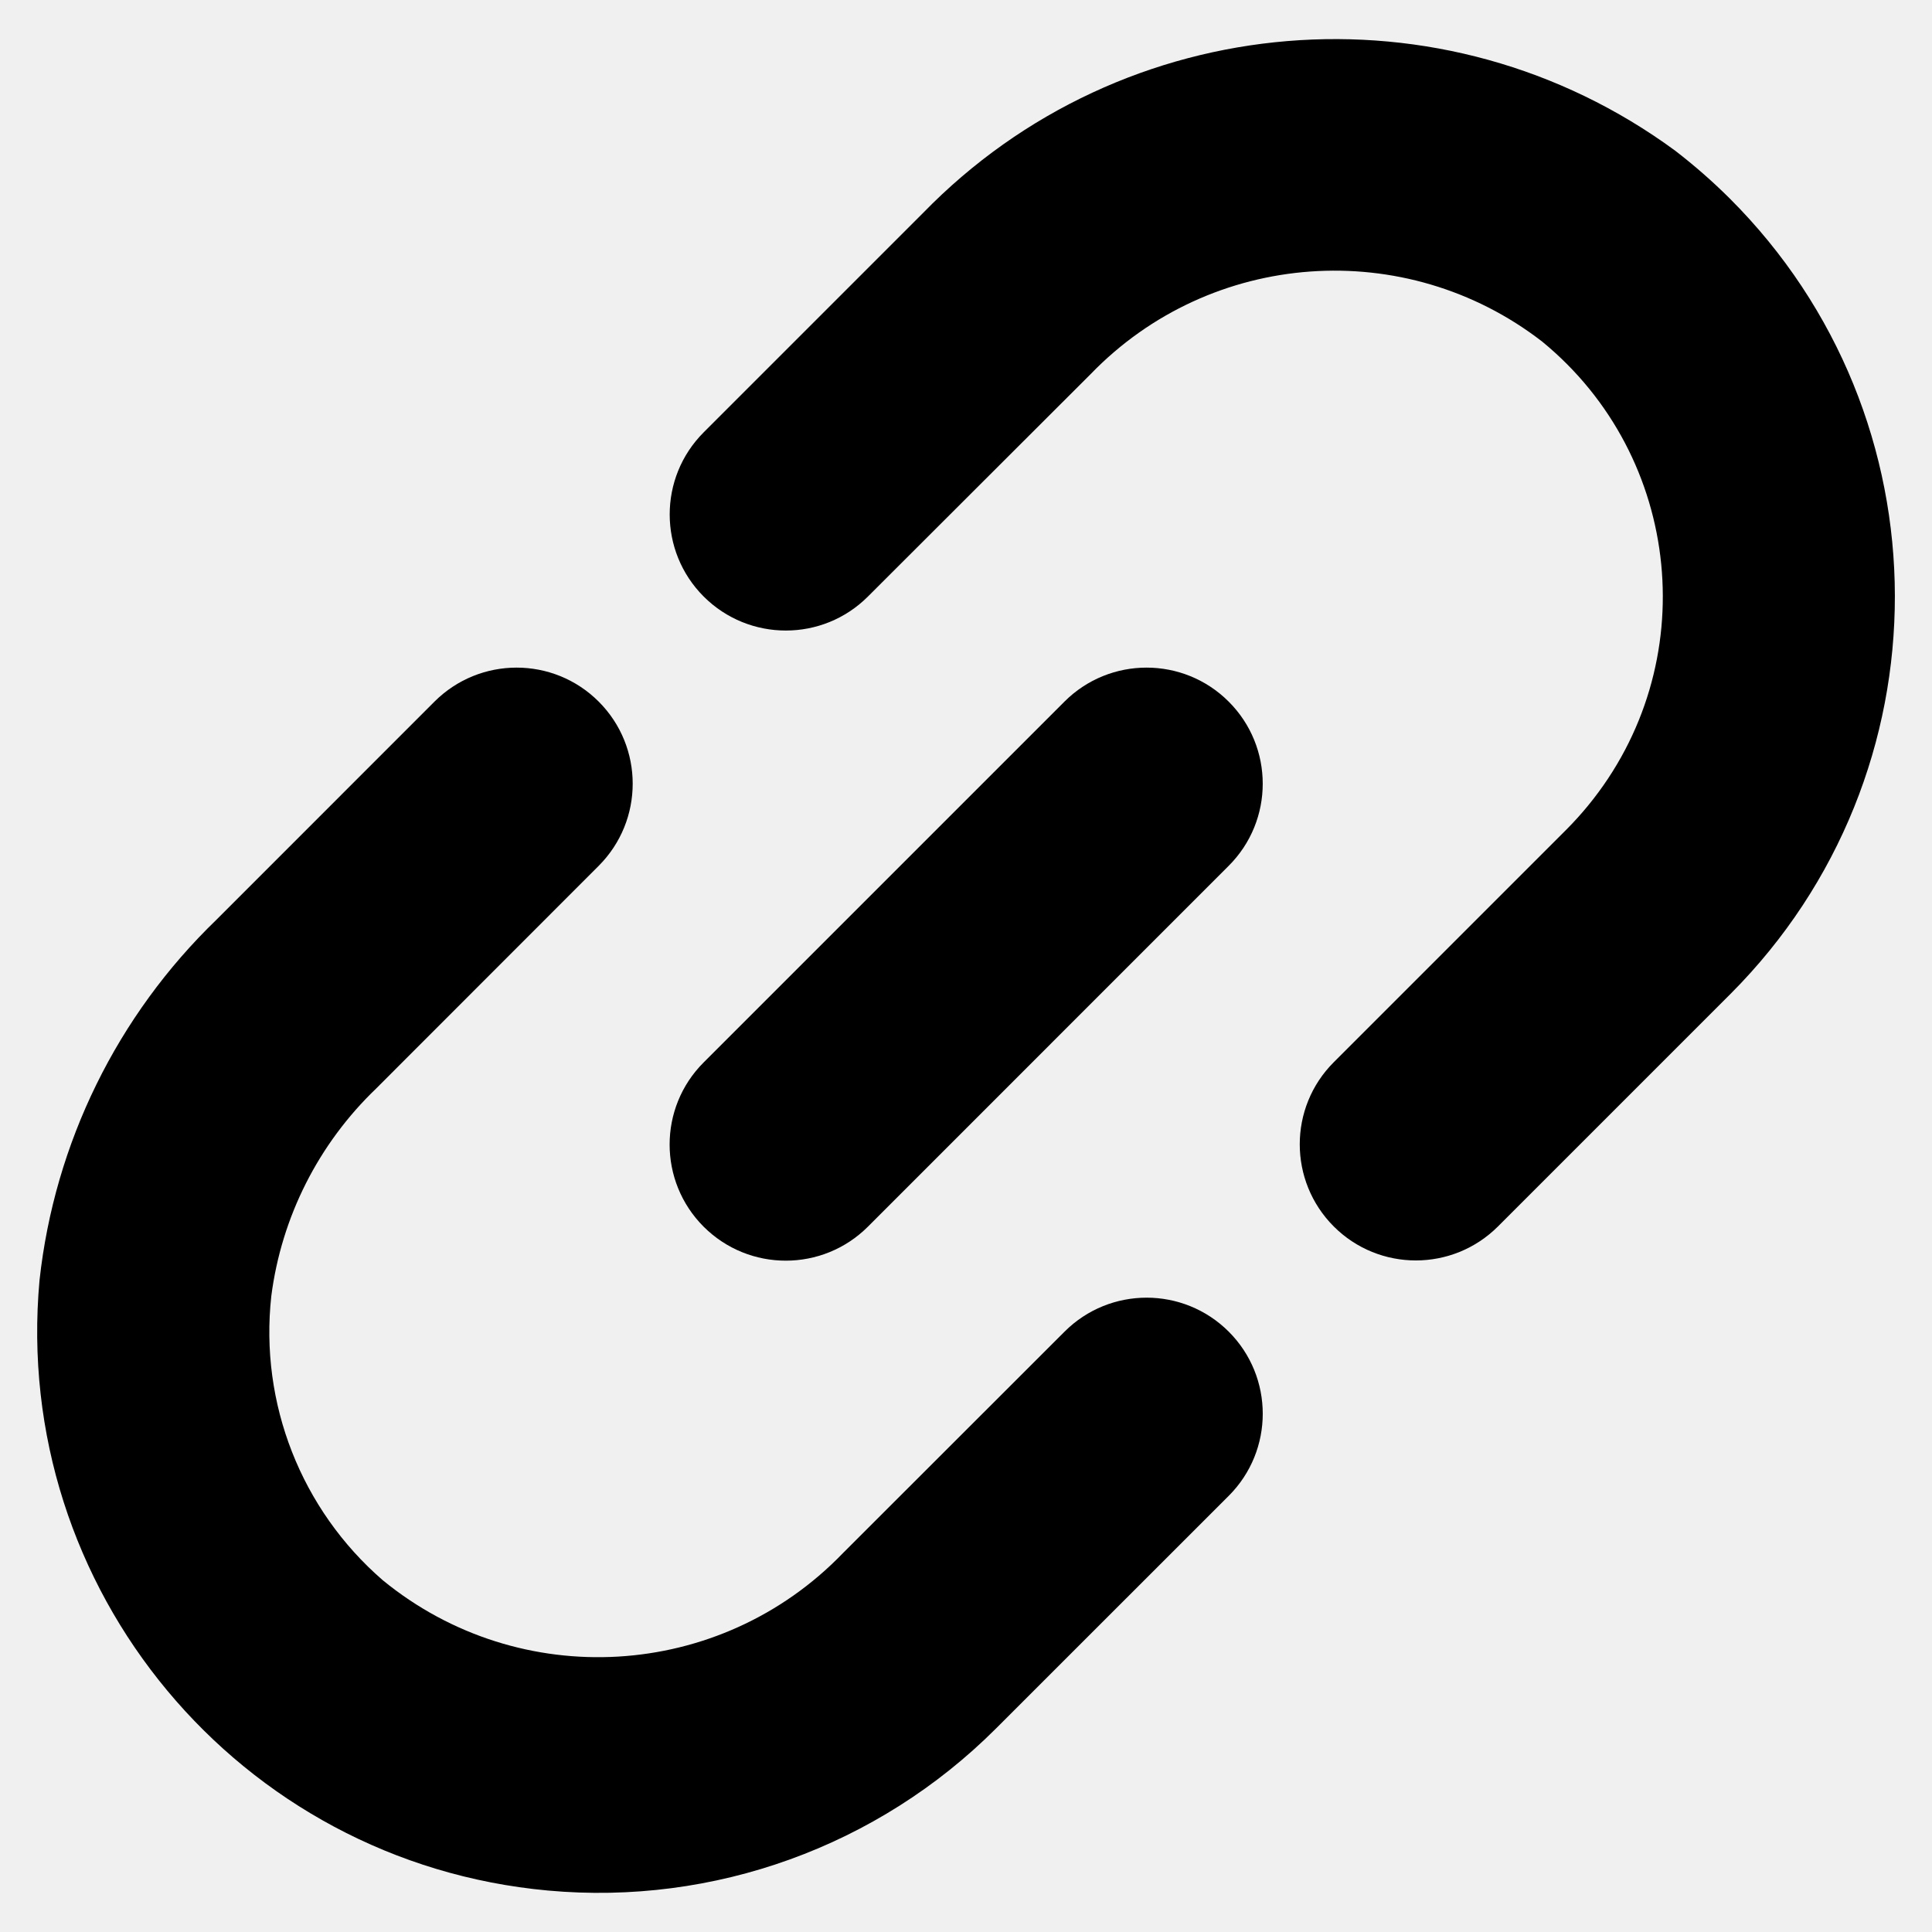
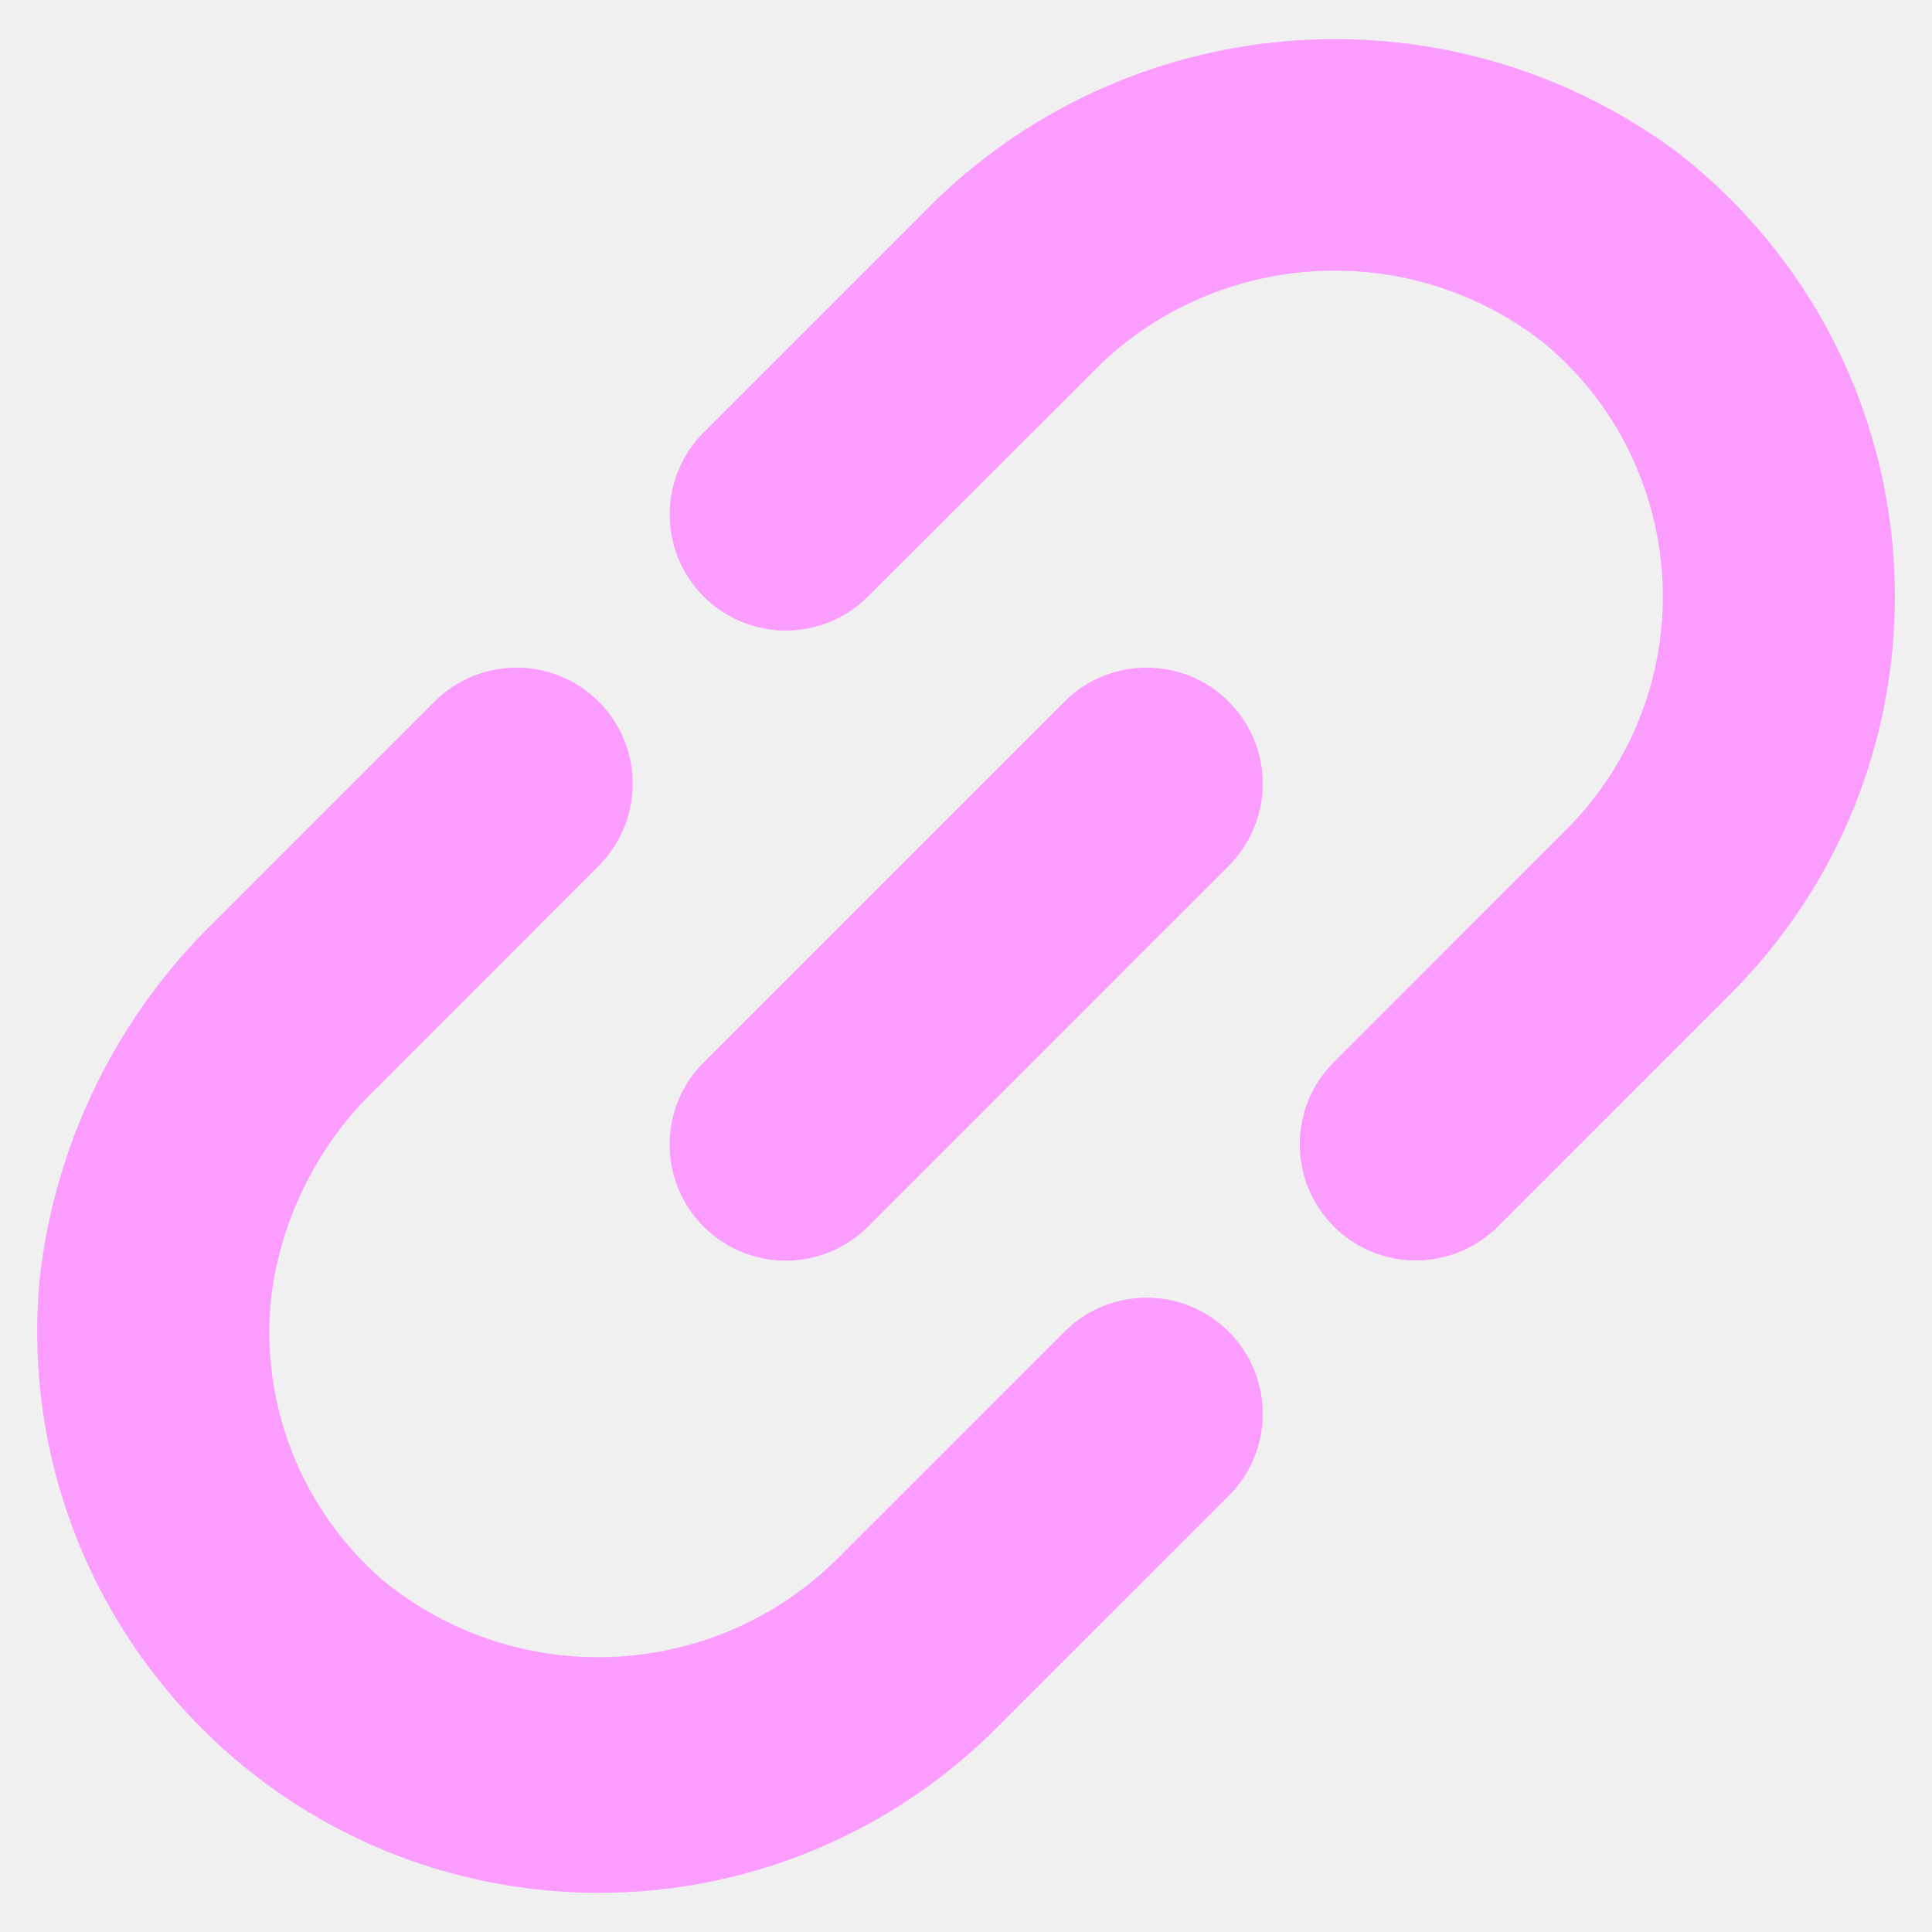
<svg xmlns="http://www.w3.org/2000/svg" width="26" height="26" viewBox="0 0 26 26" fill="none">
  <g clip-path="url(#clip0_1434_116532)">
-     <path d="M11.343 20.902C9.689 22.618 6.995 22.776 5.151 21.266C4.053 20.315 3.492 18.886 3.651 17.442C3.788 16.378 4.286 15.393 5.061 14.65L8.057 11.652C8.667 11.041 8.667 10.052 8.057 9.442C7.447 8.832 6.458 8.832 5.847 9.442L2.914 12.376C1.578 13.665 0.734 15.382 0.532 17.228C0.153 21.386 3.216 25.063 7.374 25.442C9.607 25.646 11.815 24.848 13.402 23.263L16.536 20.13C17.146 19.52 17.146 18.531 16.536 17.921C15.925 17.311 14.936 17.311 14.326 17.921L11.343 20.902Z" fill="currentColor" />
-     <path d="M22.544 2.028C19.432 -0.258 15.112 0.1 12.42 2.868L9.47 5.818C8.86 6.428 8.86 7.418 9.47 8.028C10.081 8.638 11.07 8.638 11.68 8.028L14.677 5.035C16.294 3.361 18.913 3.173 20.754 4.597C22.649 6.151 22.925 8.947 21.371 10.842C21.28 10.953 21.184 11.059 21.083 11.161L17.949 14.295C17.339 14.905 17.339 15.894 17.949 16.505C18.559 17.115 19.548 17.115 20.159 16.505L23.293 13.371C26.243 10.411 26.235 5.62 23.276 2.669C23.046 2.44 22.801 2.226 22.544 2.028Z" fill="currentColor" />
-     <path d="M9.469 14.298L14.325 9.442C14.935 8.832 15.925 8.832 16.535 9.442C17.146 10.052 17.146 11.042 16.535 11.652L11.68 16.508C11.069 17.118 10.08 17.118 9.469 16.508C8.859 15.897 8.859 14.908 9.469 14.298Z" fill="currentColor" />
+     <path d="M11.343 20.902C9.689 22.618 6.995 22.776 5.151 21.266C4.053 20.315 3.492 18.886 3.651 17.442C3.788 16.378 4.286 15.393 5.061 14.65L8.057 11.652C8.667 11.041 8.667 10.052 8.057 9.442C7.447 8.832 6.458 8.832 5.847 9.442L2.914 12.376C1.578 13.665 0.734 15.382 0.532 17.228C0.153 21.386 3.216 25.063 7.374 25.442C9.607 25.646 11.815 24.848 13.402 23.263L16.536 20.13C17.146 19.52 17.146 18.531 16.536 17.921C15.925 17.311 14.936 17.311 14.326 17.921L11.343 20.902Z" fill="#FB9DFF" />
+     <path d="M22.544 2.028C19.432 -0.258 15.112 0.1 12.42 2.868L9.47 5.818C8.86 6.428 8.86 7.418 9.47 8.028C10.081 8.638 11.07 8.638 11.68 8.028L14.677 5.035C16.294 3.361 18.913 3.173 20.754 4.597C22.649 6.151 22.925 8.947 21.371 10.842C21.28 10.953 21.184 11.059 21.083 11.161L17.949 14.295C17.339 14.905 17.339 15.894 17.949 16.505C18.559 17.115 19.548 17.115 20.159 16.505L23.293 13.371C26.243 10.411 26.235 5.62 23.276 2.669C23.046 2.44 22.801 2.226 22.544 2.028Z" fill="#FB9DFF" />
+     <path d="M9.469 14.298L14.325 9.442C14.935 8.832 15.925 8.832 16.535 9.442C17.146 10.052 17.146 11.042 16.535 11.652L11.68 16.508C11.069 17.118 10.08 17.118 9.469 16.508C8.859 15.897 8.859 14.908 9.469 14.298Z" fill="#FB9DFF" />
  </g>
  <defs>
    <clipPath id="clip0_1434_116532">
      <rect width="25" height="25" fill="white" transform="translate(0.5 0.5)" />
    </clipPath>
  </defs>
</svg>
